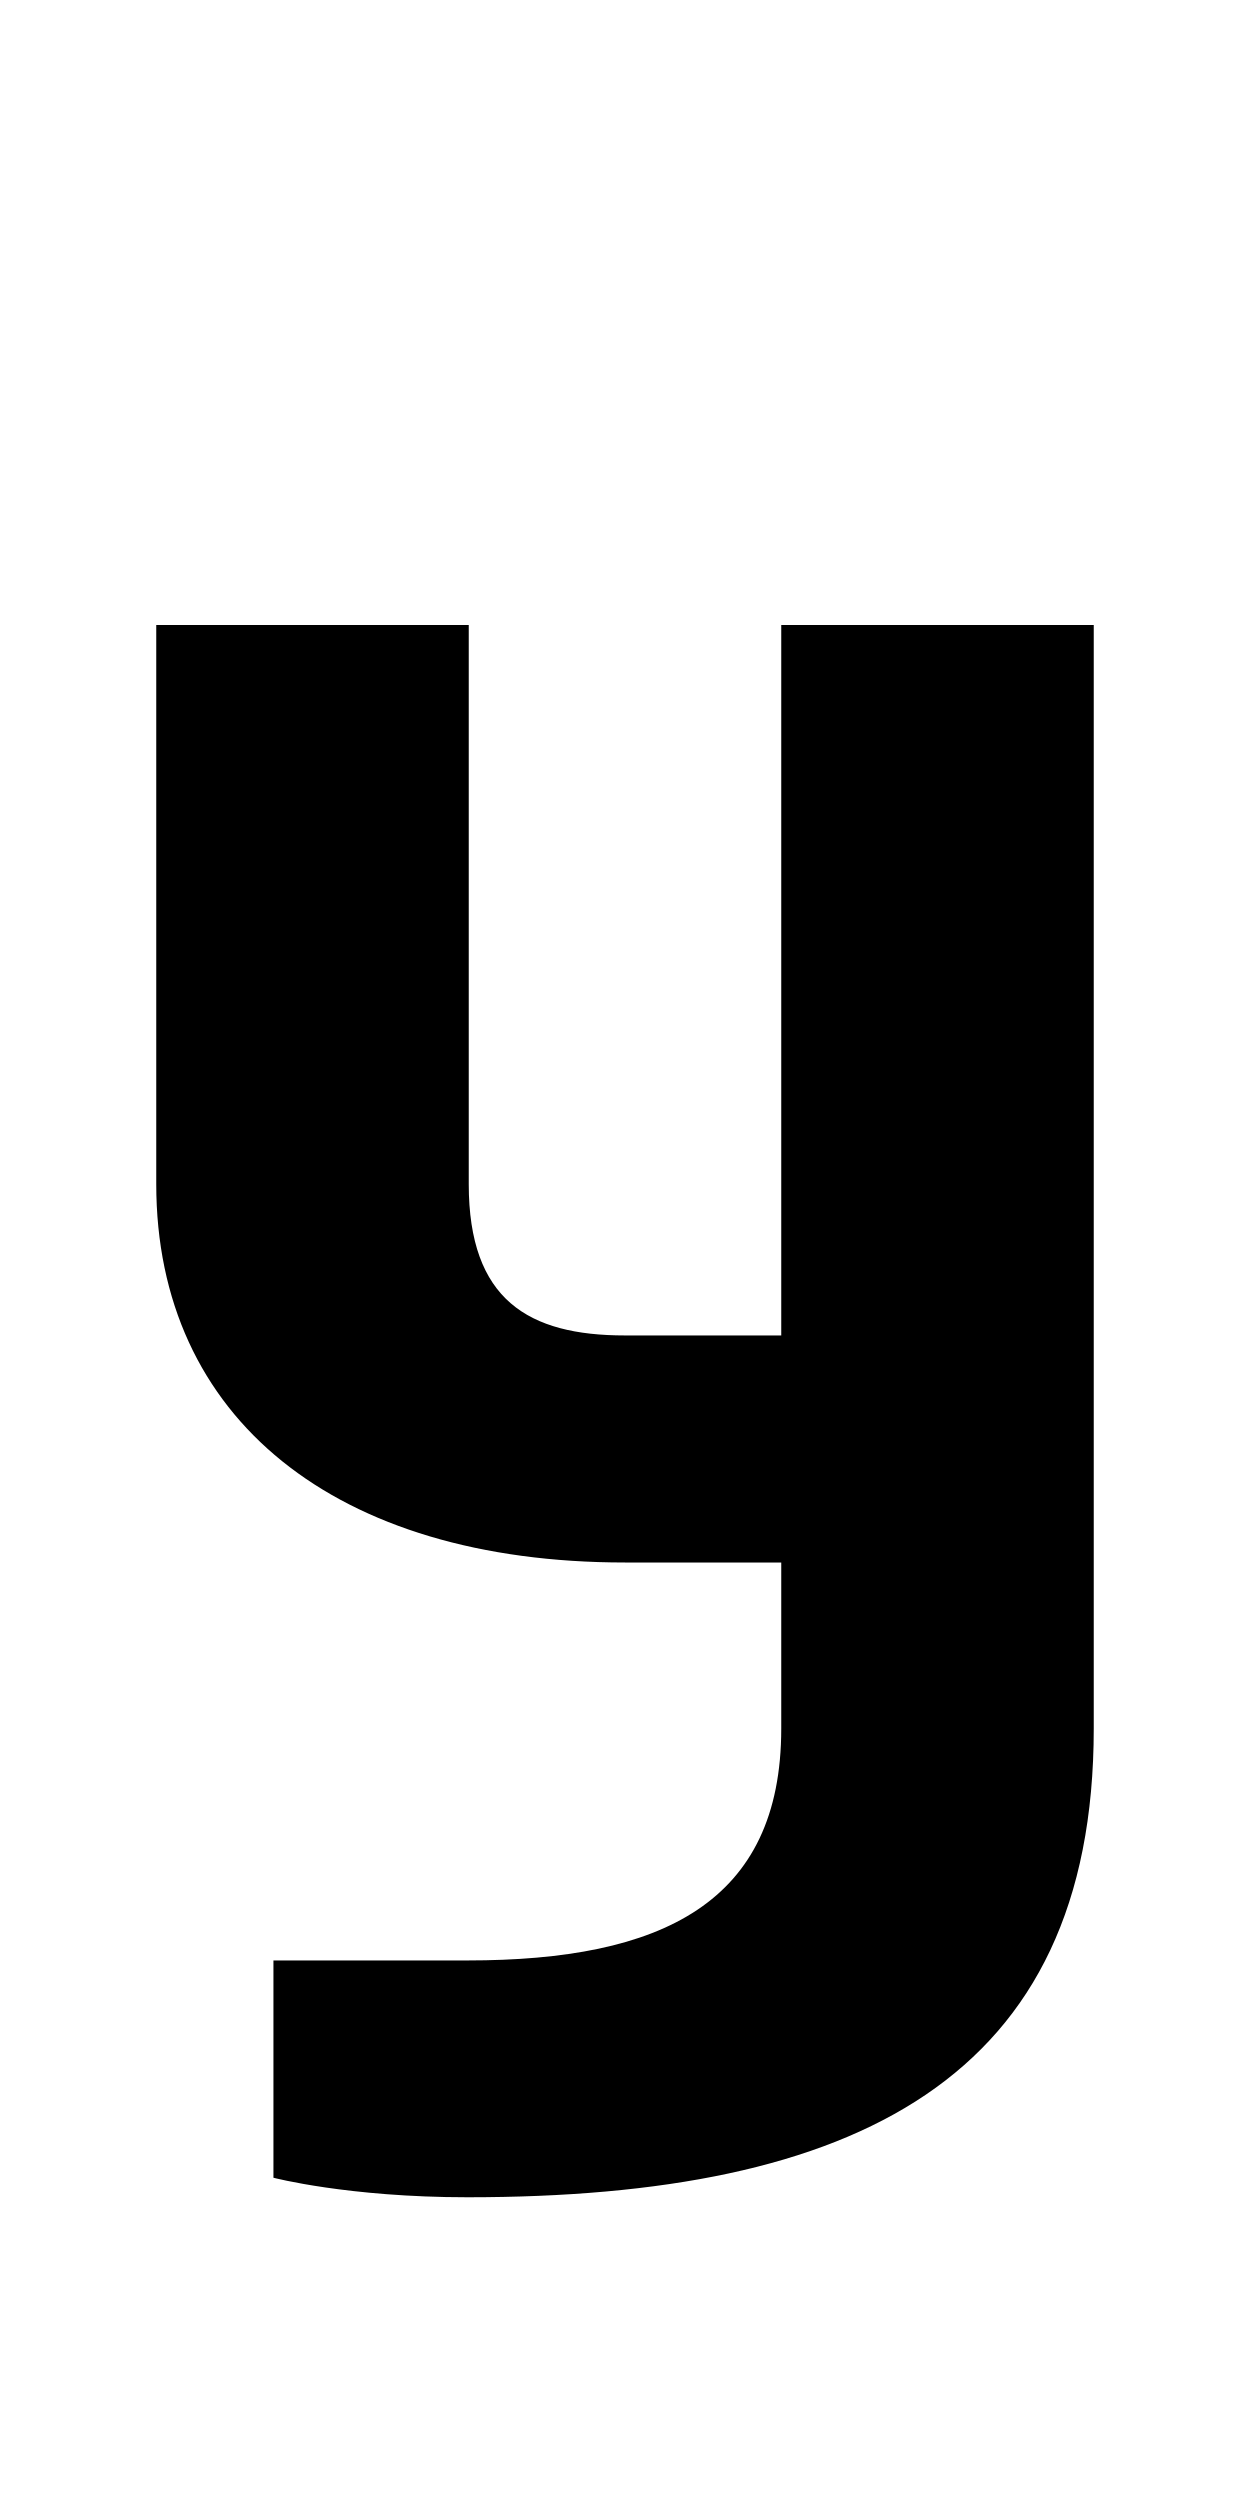
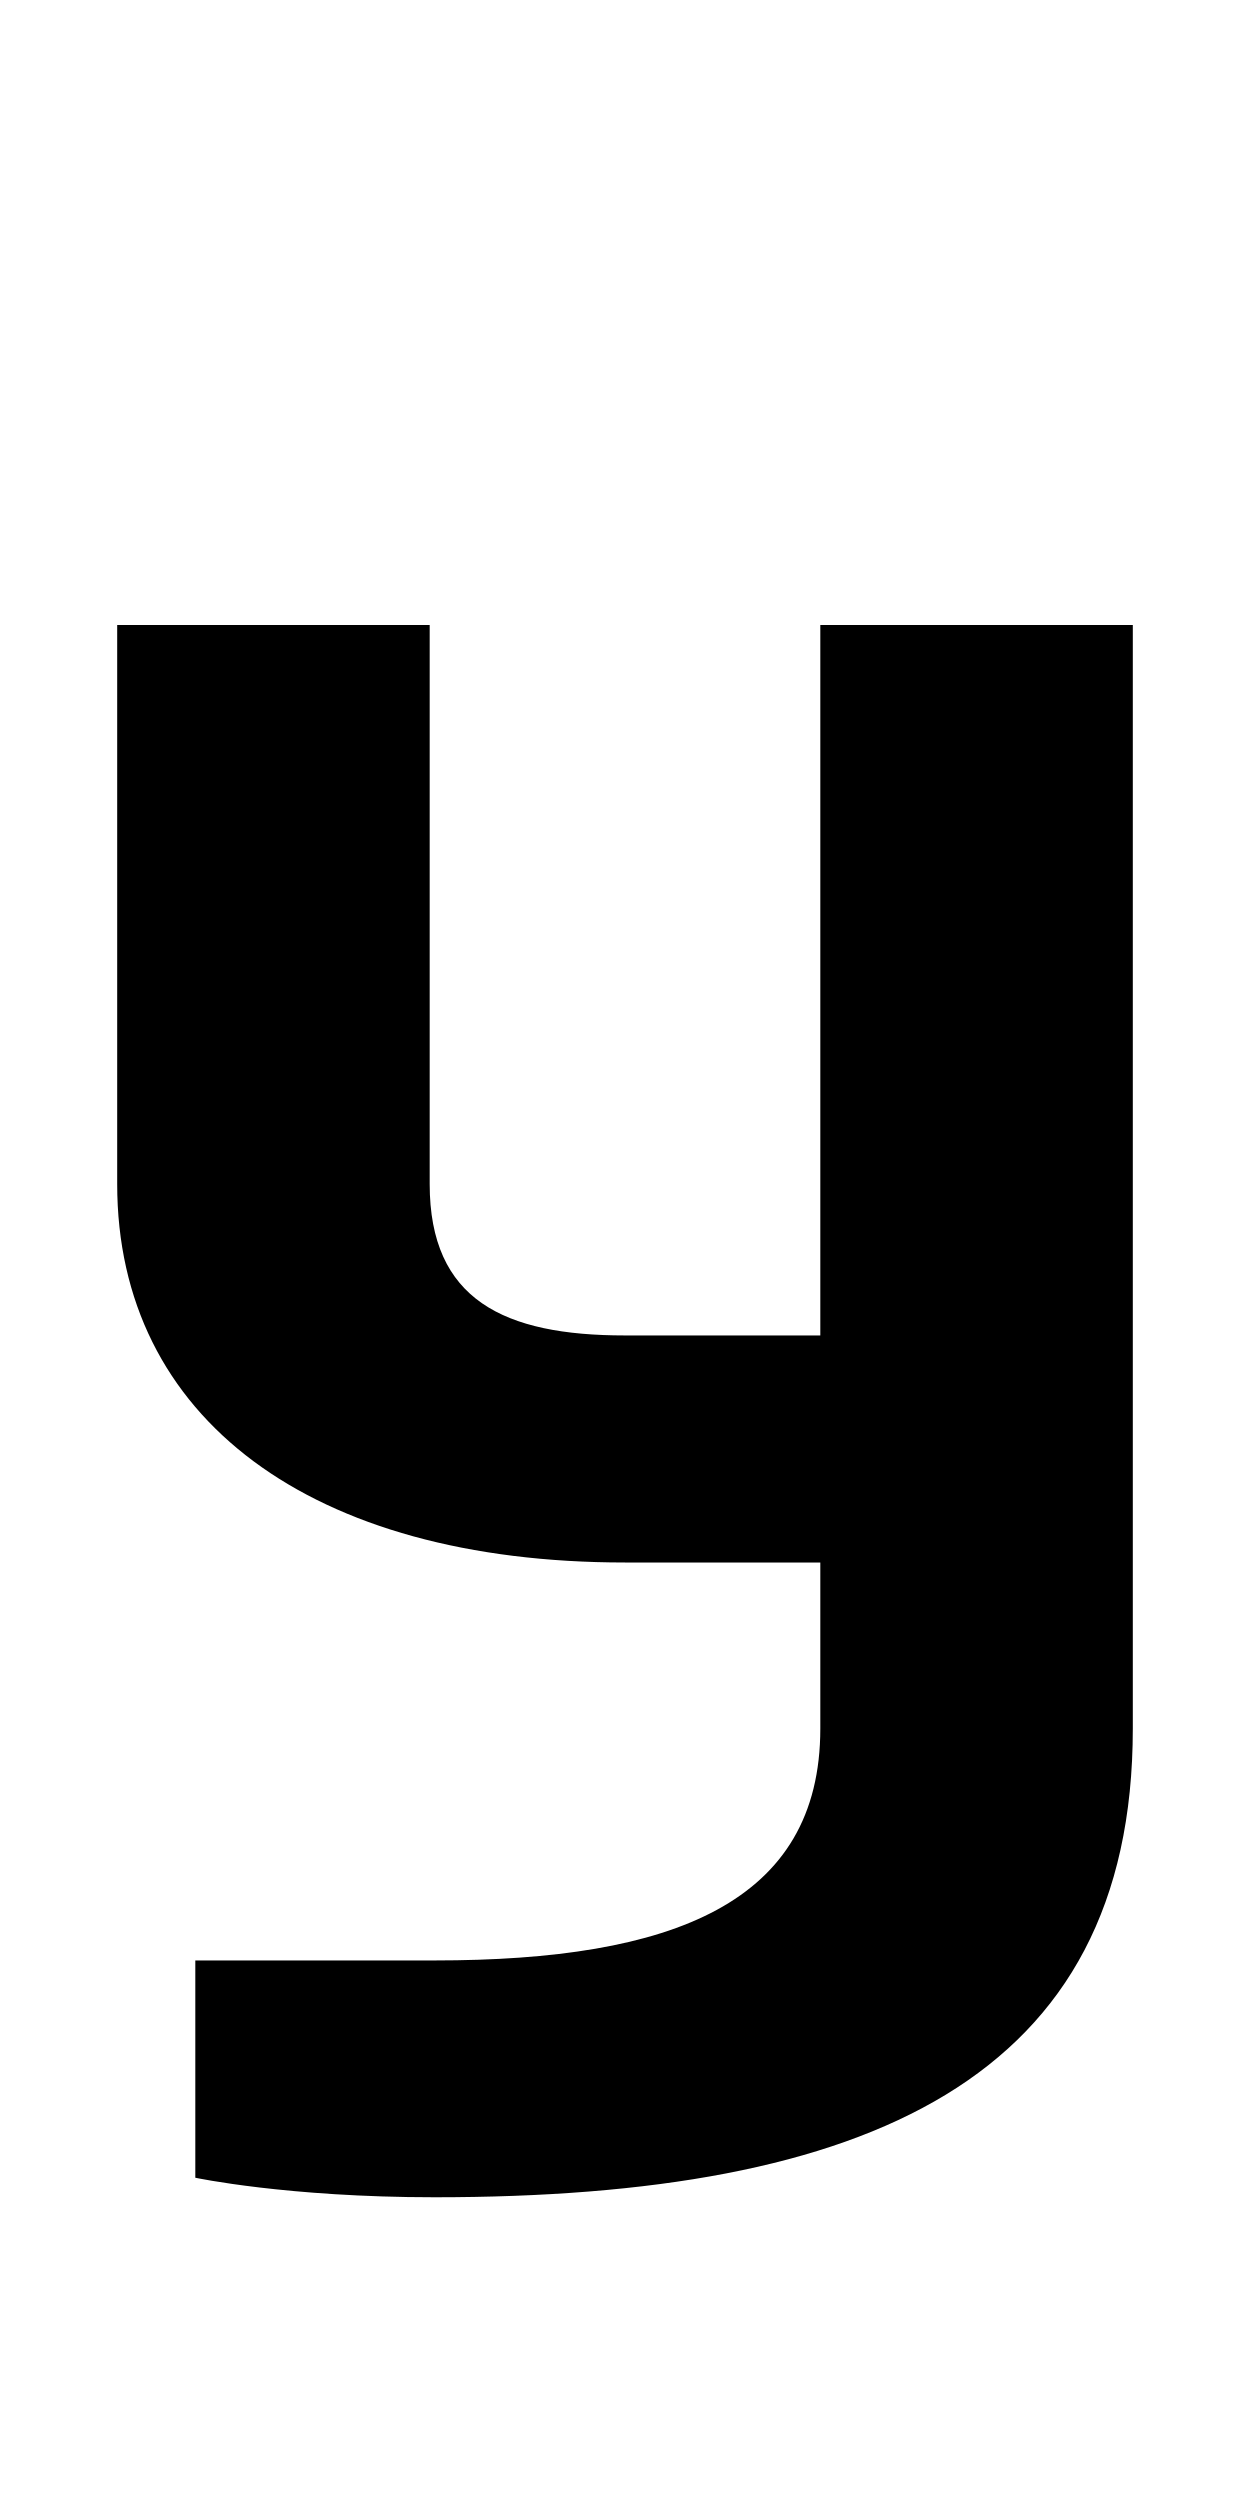
<svg xmlns="http://www.w3.org/2000/svg" version="1.1" width="1024" height="2048" id="svg3355">
  <defs id="defs3357" />
-   <g transform="translate(0,995.6378)" id="layer1">
-     <path d="m 128,-483.638 v 458 c 0,191.998 147.002,310 384,310 h 128 v 136 c 0,143.001 -98.004,190 -257,190 H 224 v 178 c 0,0 60.998,16 159,16 317,0 513,-95.996 513,-384 v -904 H 640 v 582 H 512 c -79.007,0 -128,-29.003 -128,-124 v -458 z" id="path3157-2-7-7-2-8-2-3-1" style="display:inline;fill:#000000;fill-opacity:1;stroke:none" />
+   <g transform="translate(-32,995.6378)" id="layer1">
+     <path d="m 128,-483.638 v 458 c 0,191.998 159.001,310 416,310 h 160 v 136 c 0,143.001 -121.001,190 -316,190 H 192 v 178 c 0,0 74.999,16 196,16 353.997,0 572,-95.996 572,-384 v -904 H 704 v 582 H 544 c -99.004,0 -160,-29.003 -160,-124 v -458 z" id="path3157-2-7-7-2-8-2-3-1" style="display:inline;fill:#000000;fill-opacity:1;stroke:none" />
  </g>
</svg>
